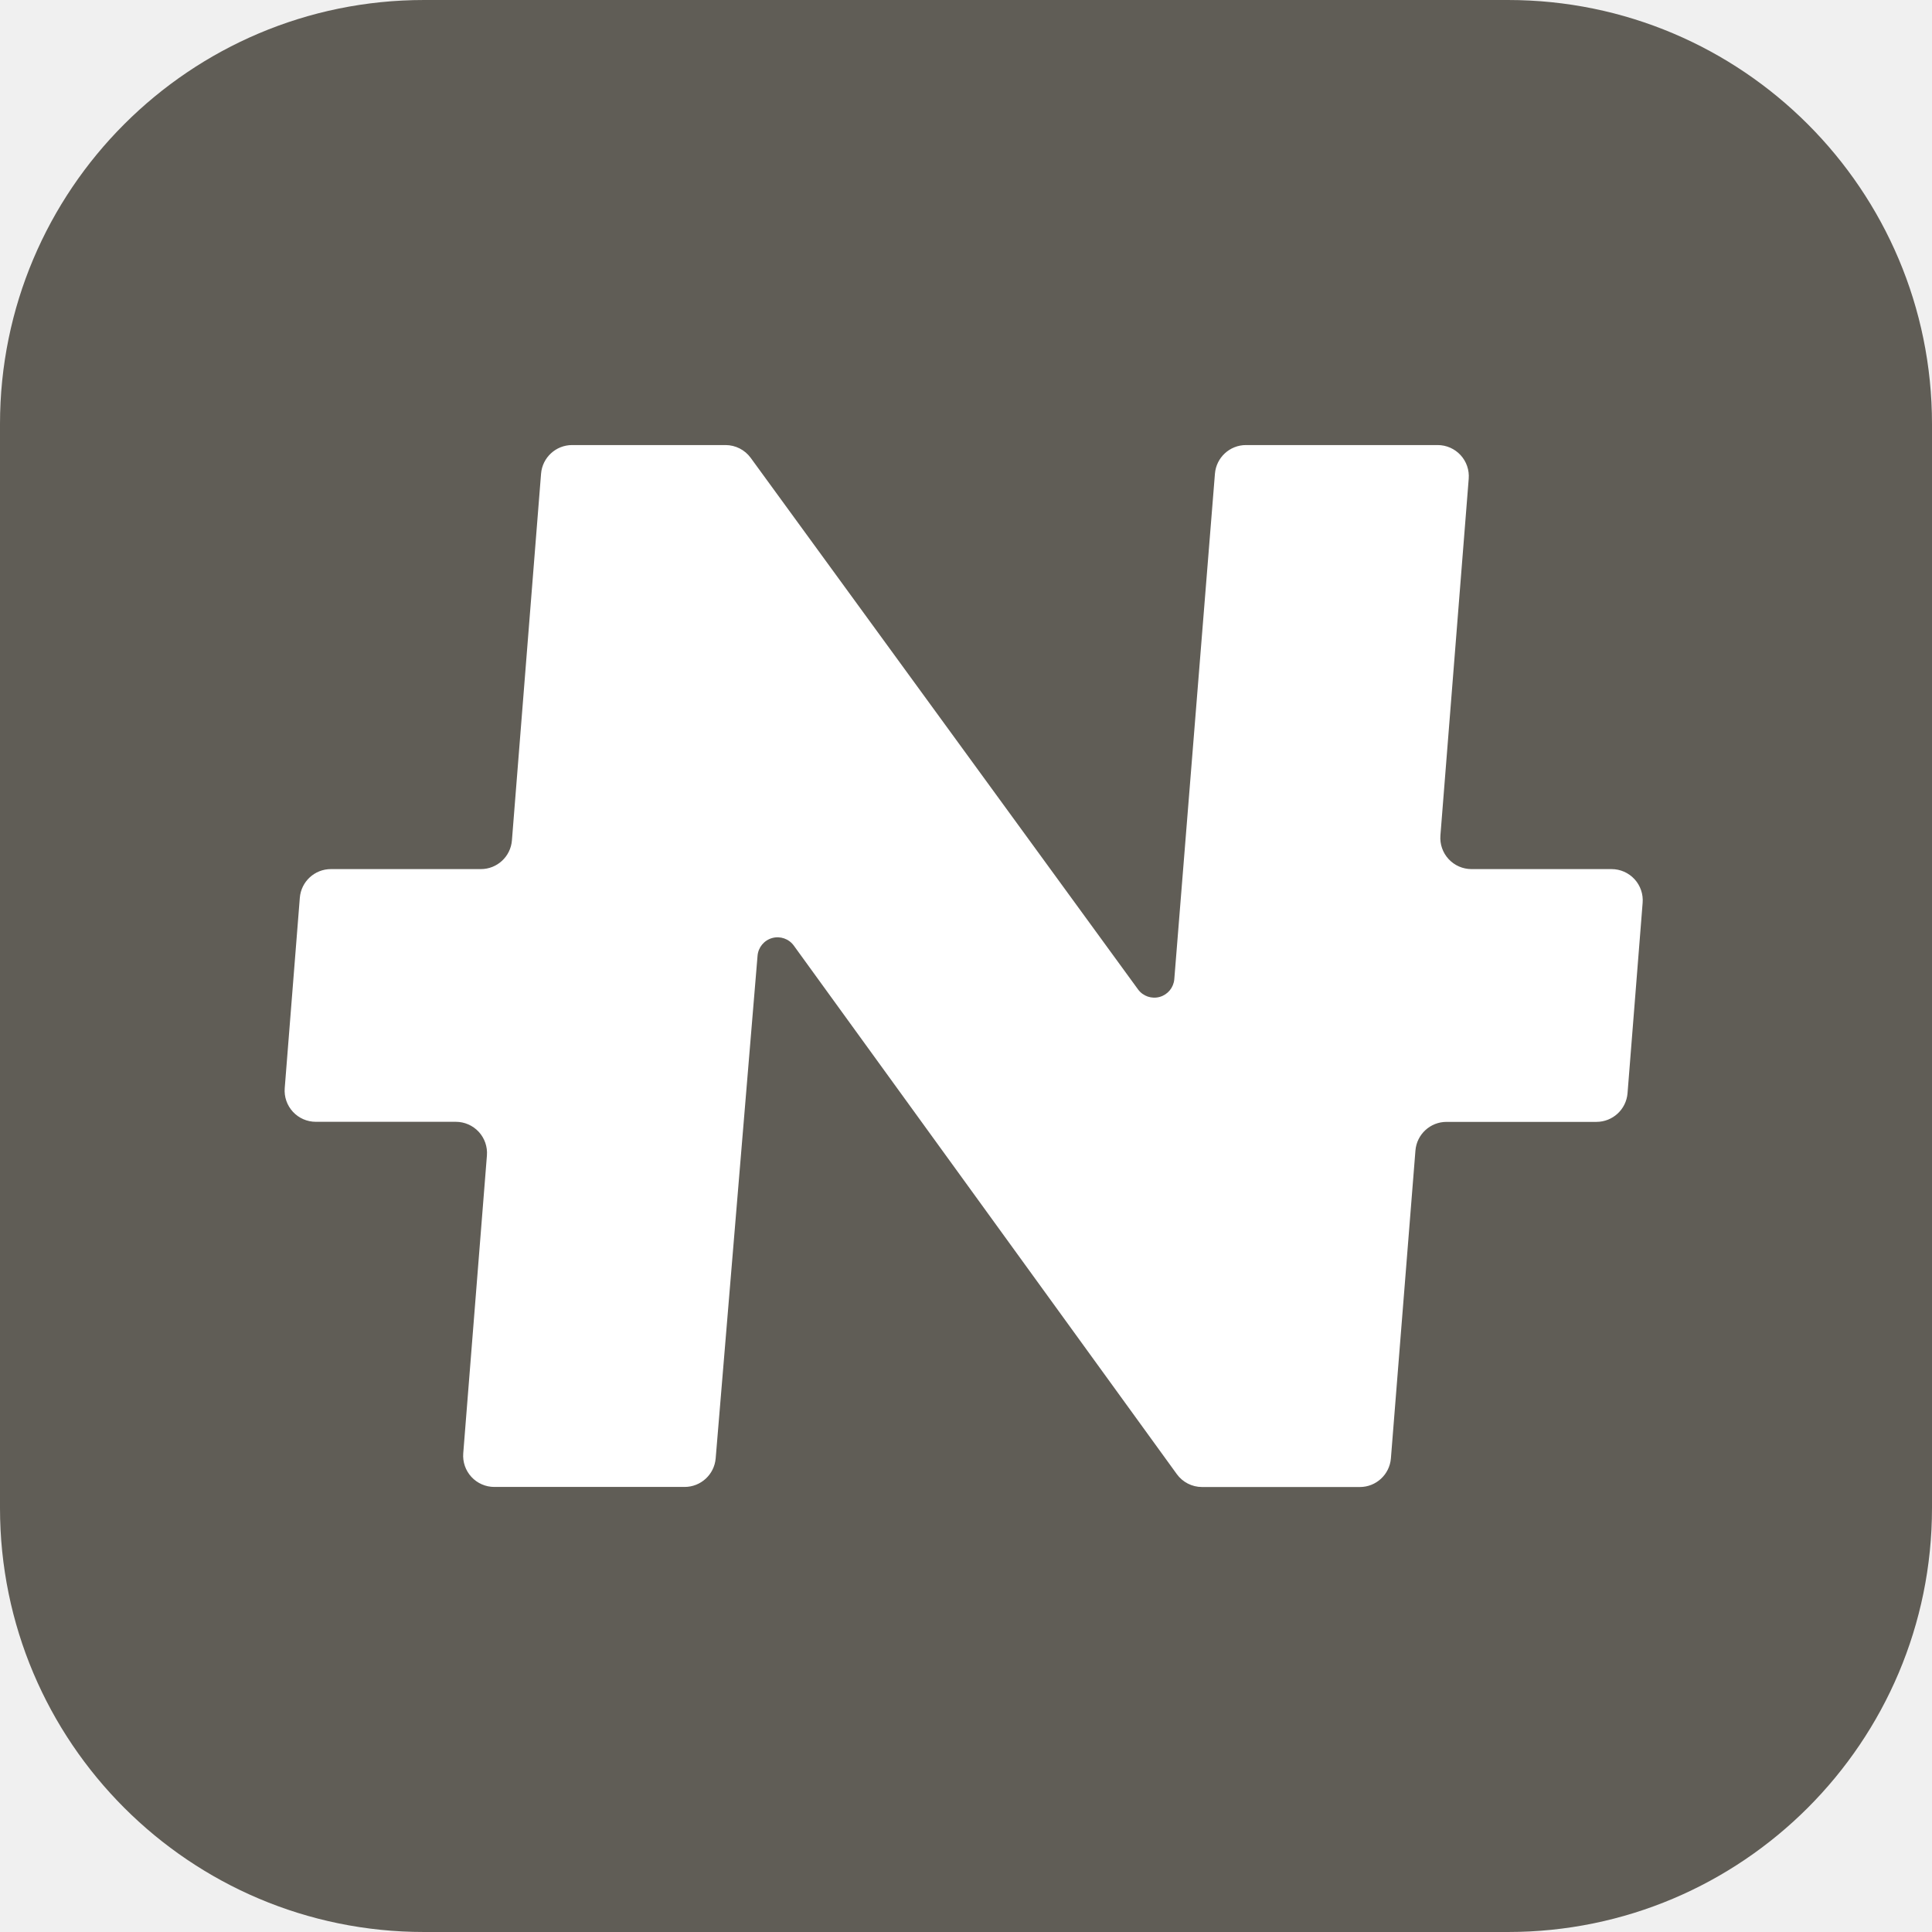
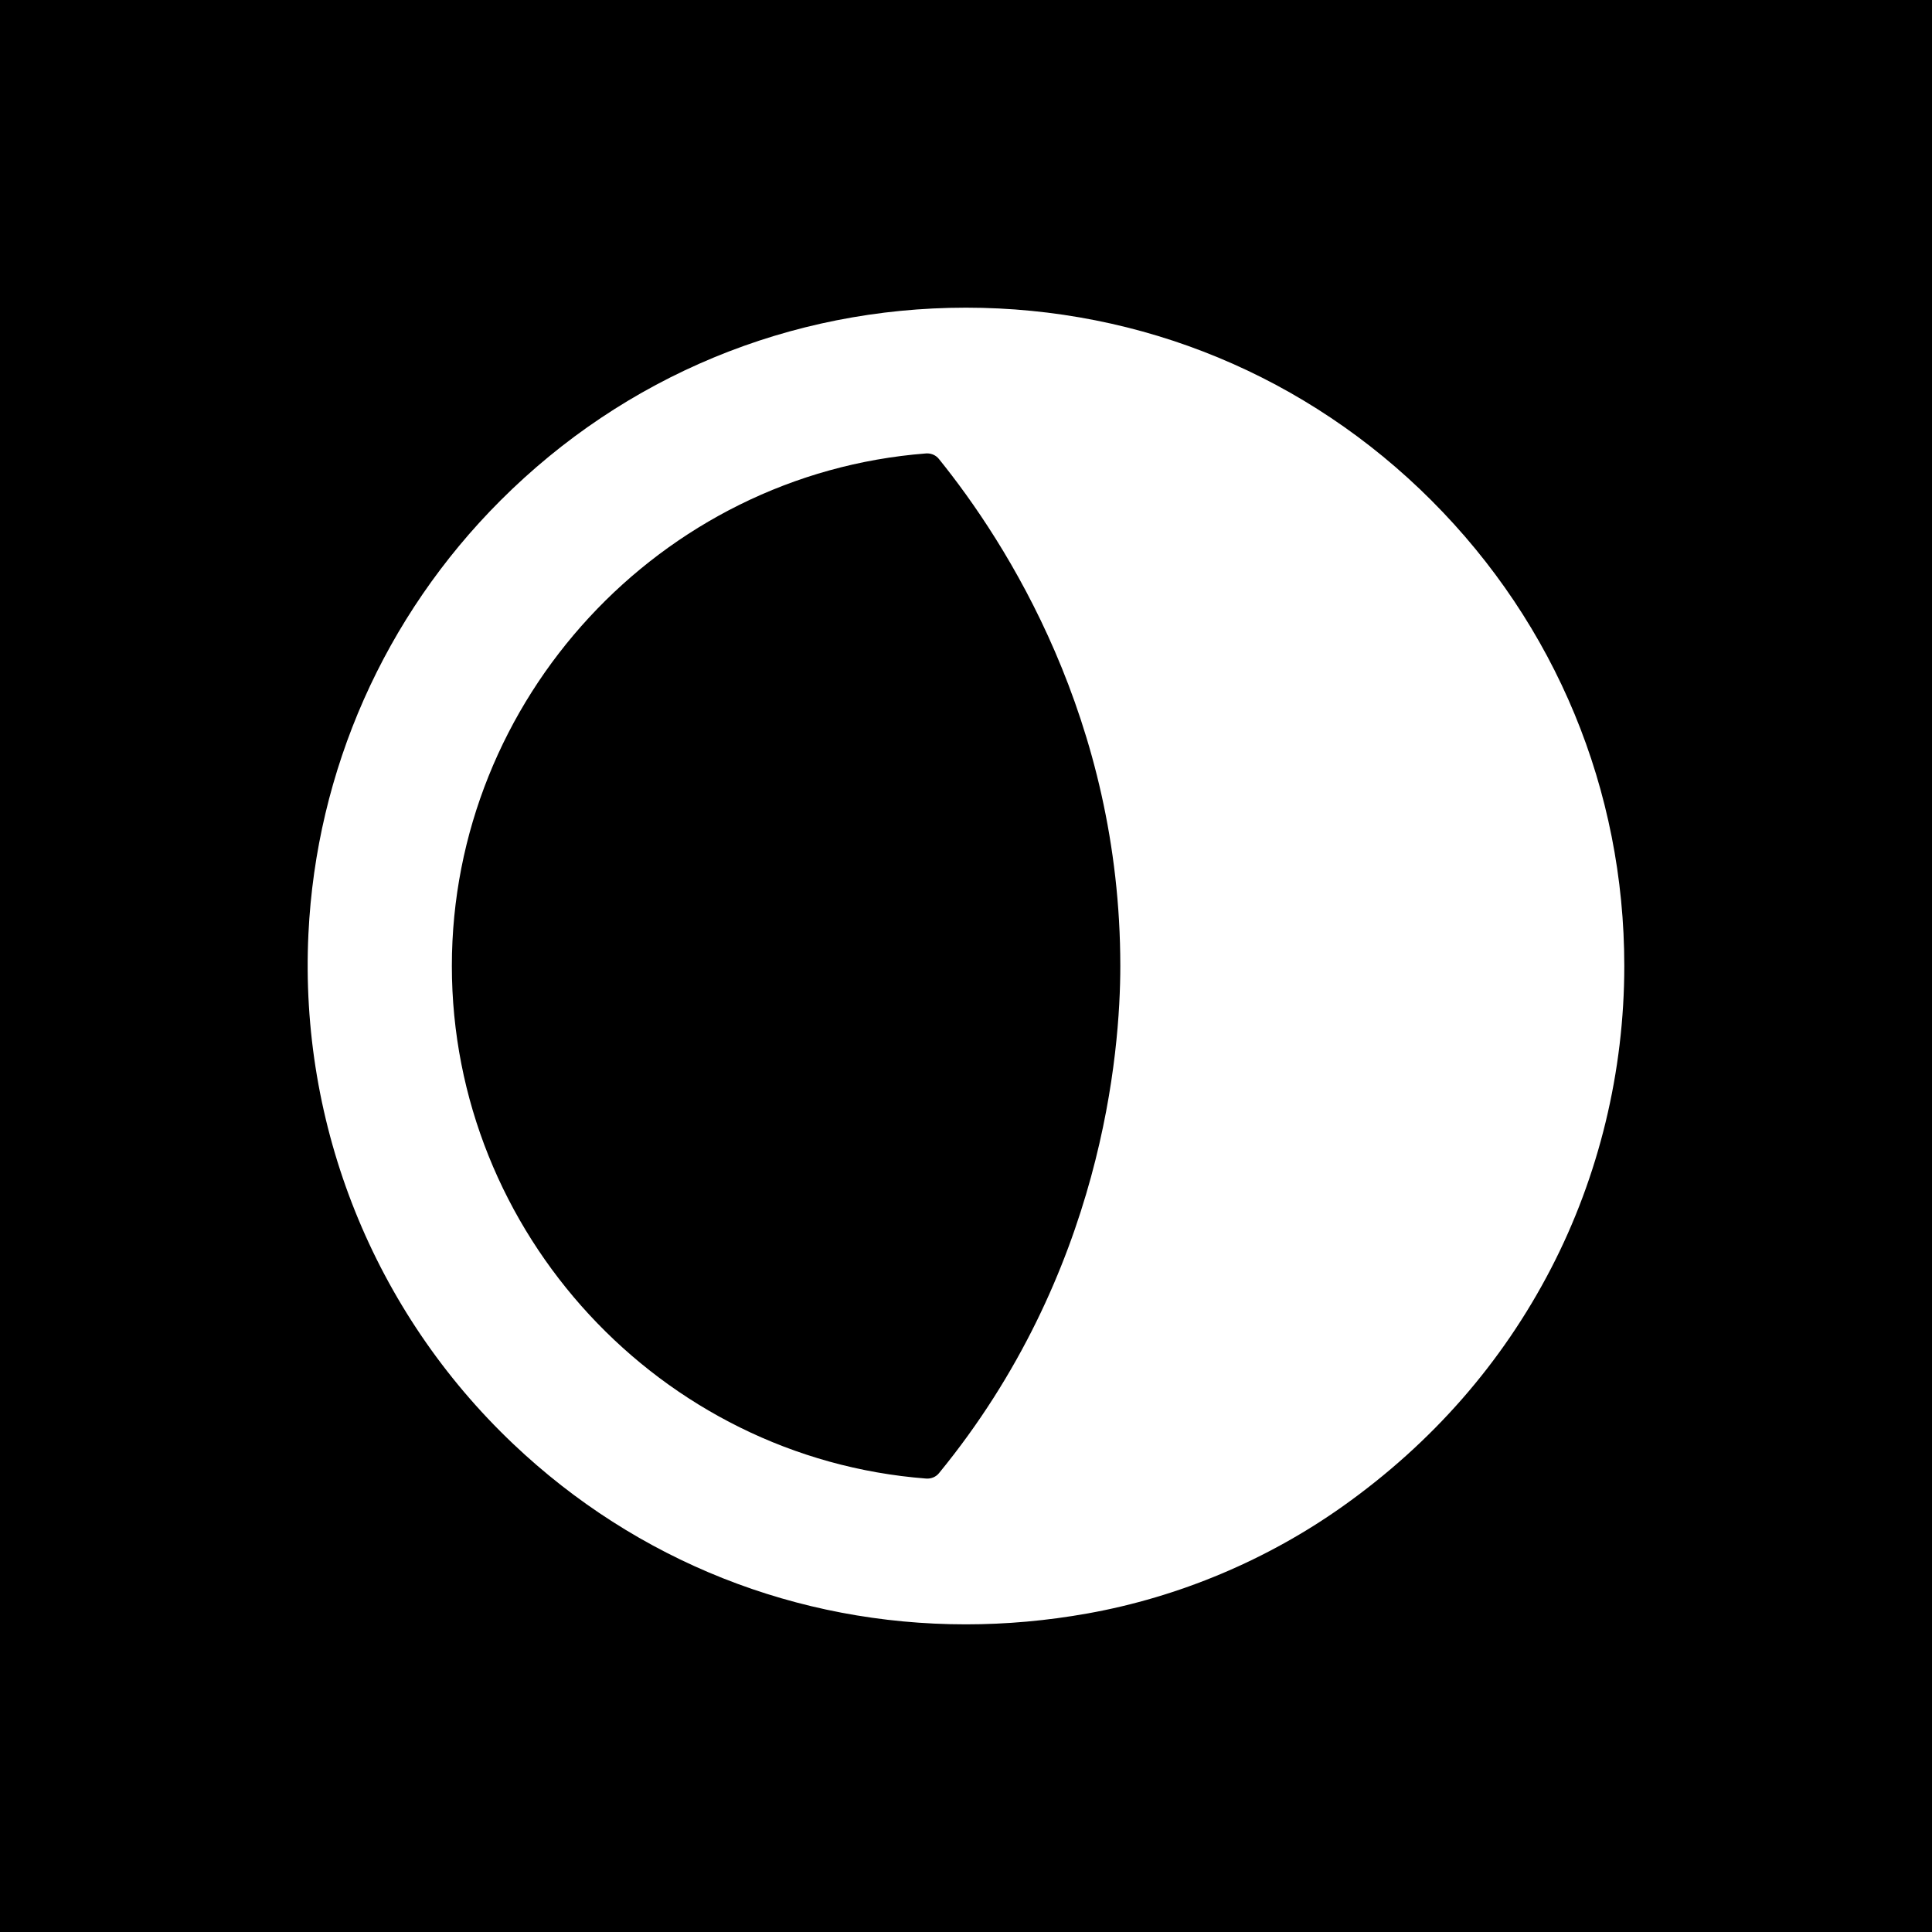
- <svg xmlns="http://www.w3.org/2000/svg" id="main" viewBox="0 0 1024 1024">
+ <svg xmlns="http://www.w3.org/2000/svg" id="Layer_1" viewBox="0 0 1080 1080">
  <defs>
-     <style>.cls-1{fill:#605d56;}.cls-2{fill:#fff;}</style>
+     <style>
+       .cls-1 {
+         fill: #fff;
+       }
+     </style>
  </defs>
-   <rect id="backdrop" class="cls-1" width="1024" height="1024" rx="224.77" />
-   <path id="symbol" class="cls-2" d="M854.15,460.64H779.93a16.53,16.53,0,0,1-16.48-17.84l15-189.08A16.52,16.52,0,0,0,762,235.89H660.41a16.52,16.52,0,0,0-16.47,15.2L622.4,519a10.65,10.65,0,0,1-19.21,5.42L397.89,242.68a16.53,16.53,0,0,0-13.36-6.79H303.24a16.52,16.52,0,0,0-16.47,15.21L271.33,445.42a16.52,16.52,0,0,1-16.47,15.22H175.39a16.53,16.53,0,0,0-16.48,15.21l-8,100.9a16.52,16.52,0,0,0,16.47,17.83h74.22a16.53,16.53,0,0,1,16.48,17.83L245.53,770.28A16.52,16.52,0,0,0,262,788.11H362.85A16.53,16.53,0,0,0,379.32,773l22.2-266.45a10.64,10.64,0,0,1,19.22-5.36l203,280.14a16.53,16.53,0,0,0,13.38,6.82h83.62a16.52,16.52,0,0,0,16.47-15.21l13-163.1a16.52,16.52,0,0,1,16.47-15.22h79.47a16.53,16.53,0,0,0,16.48-15.22l8-100.89A16.52,16.52,0,0,0,854.15,460.64Z" />
+   <rect width="1080" height="1080" />
+   <path class="cls-1" d="M800.21,279.78s0,0,0,0c-69.5-69.5-161.93-107.79-260.22-107.79s-190.71,38.28-260.22,107.79c-64.86,64.86-102.99,150.9-107.36,242.27-5.13,107.28,36.58,211.18,114.43,285.06,69.26,65.72,158.86,100.91,253.06,100.91,22.55,0,45.37-2.02,68.23-6.12,50.93-9.13,100.26-29.87,142.65-59.98,49.77-35.35,88.88-80.03,116.24-132.81,26.8-51.7,40.97-110.18,40.97-169.11,0-98.3-38.28-190.71-107.79-260.22ZM252.59,540c0-149.17,116.41-275.02,265.01-286.52.23-.02.46-.03.68-.03,2.55,0,4.95,1.11,6.52,3.05,37.89,46.86,101.46,146,101.46,283.5,0,48.06-9.88,171.9-101.41,283.57-1.69,2.06-4.38,3.17-7.17,2.95-148.65-11.46-265.09-137.32-265.09-286.52Z" />
</svg>
